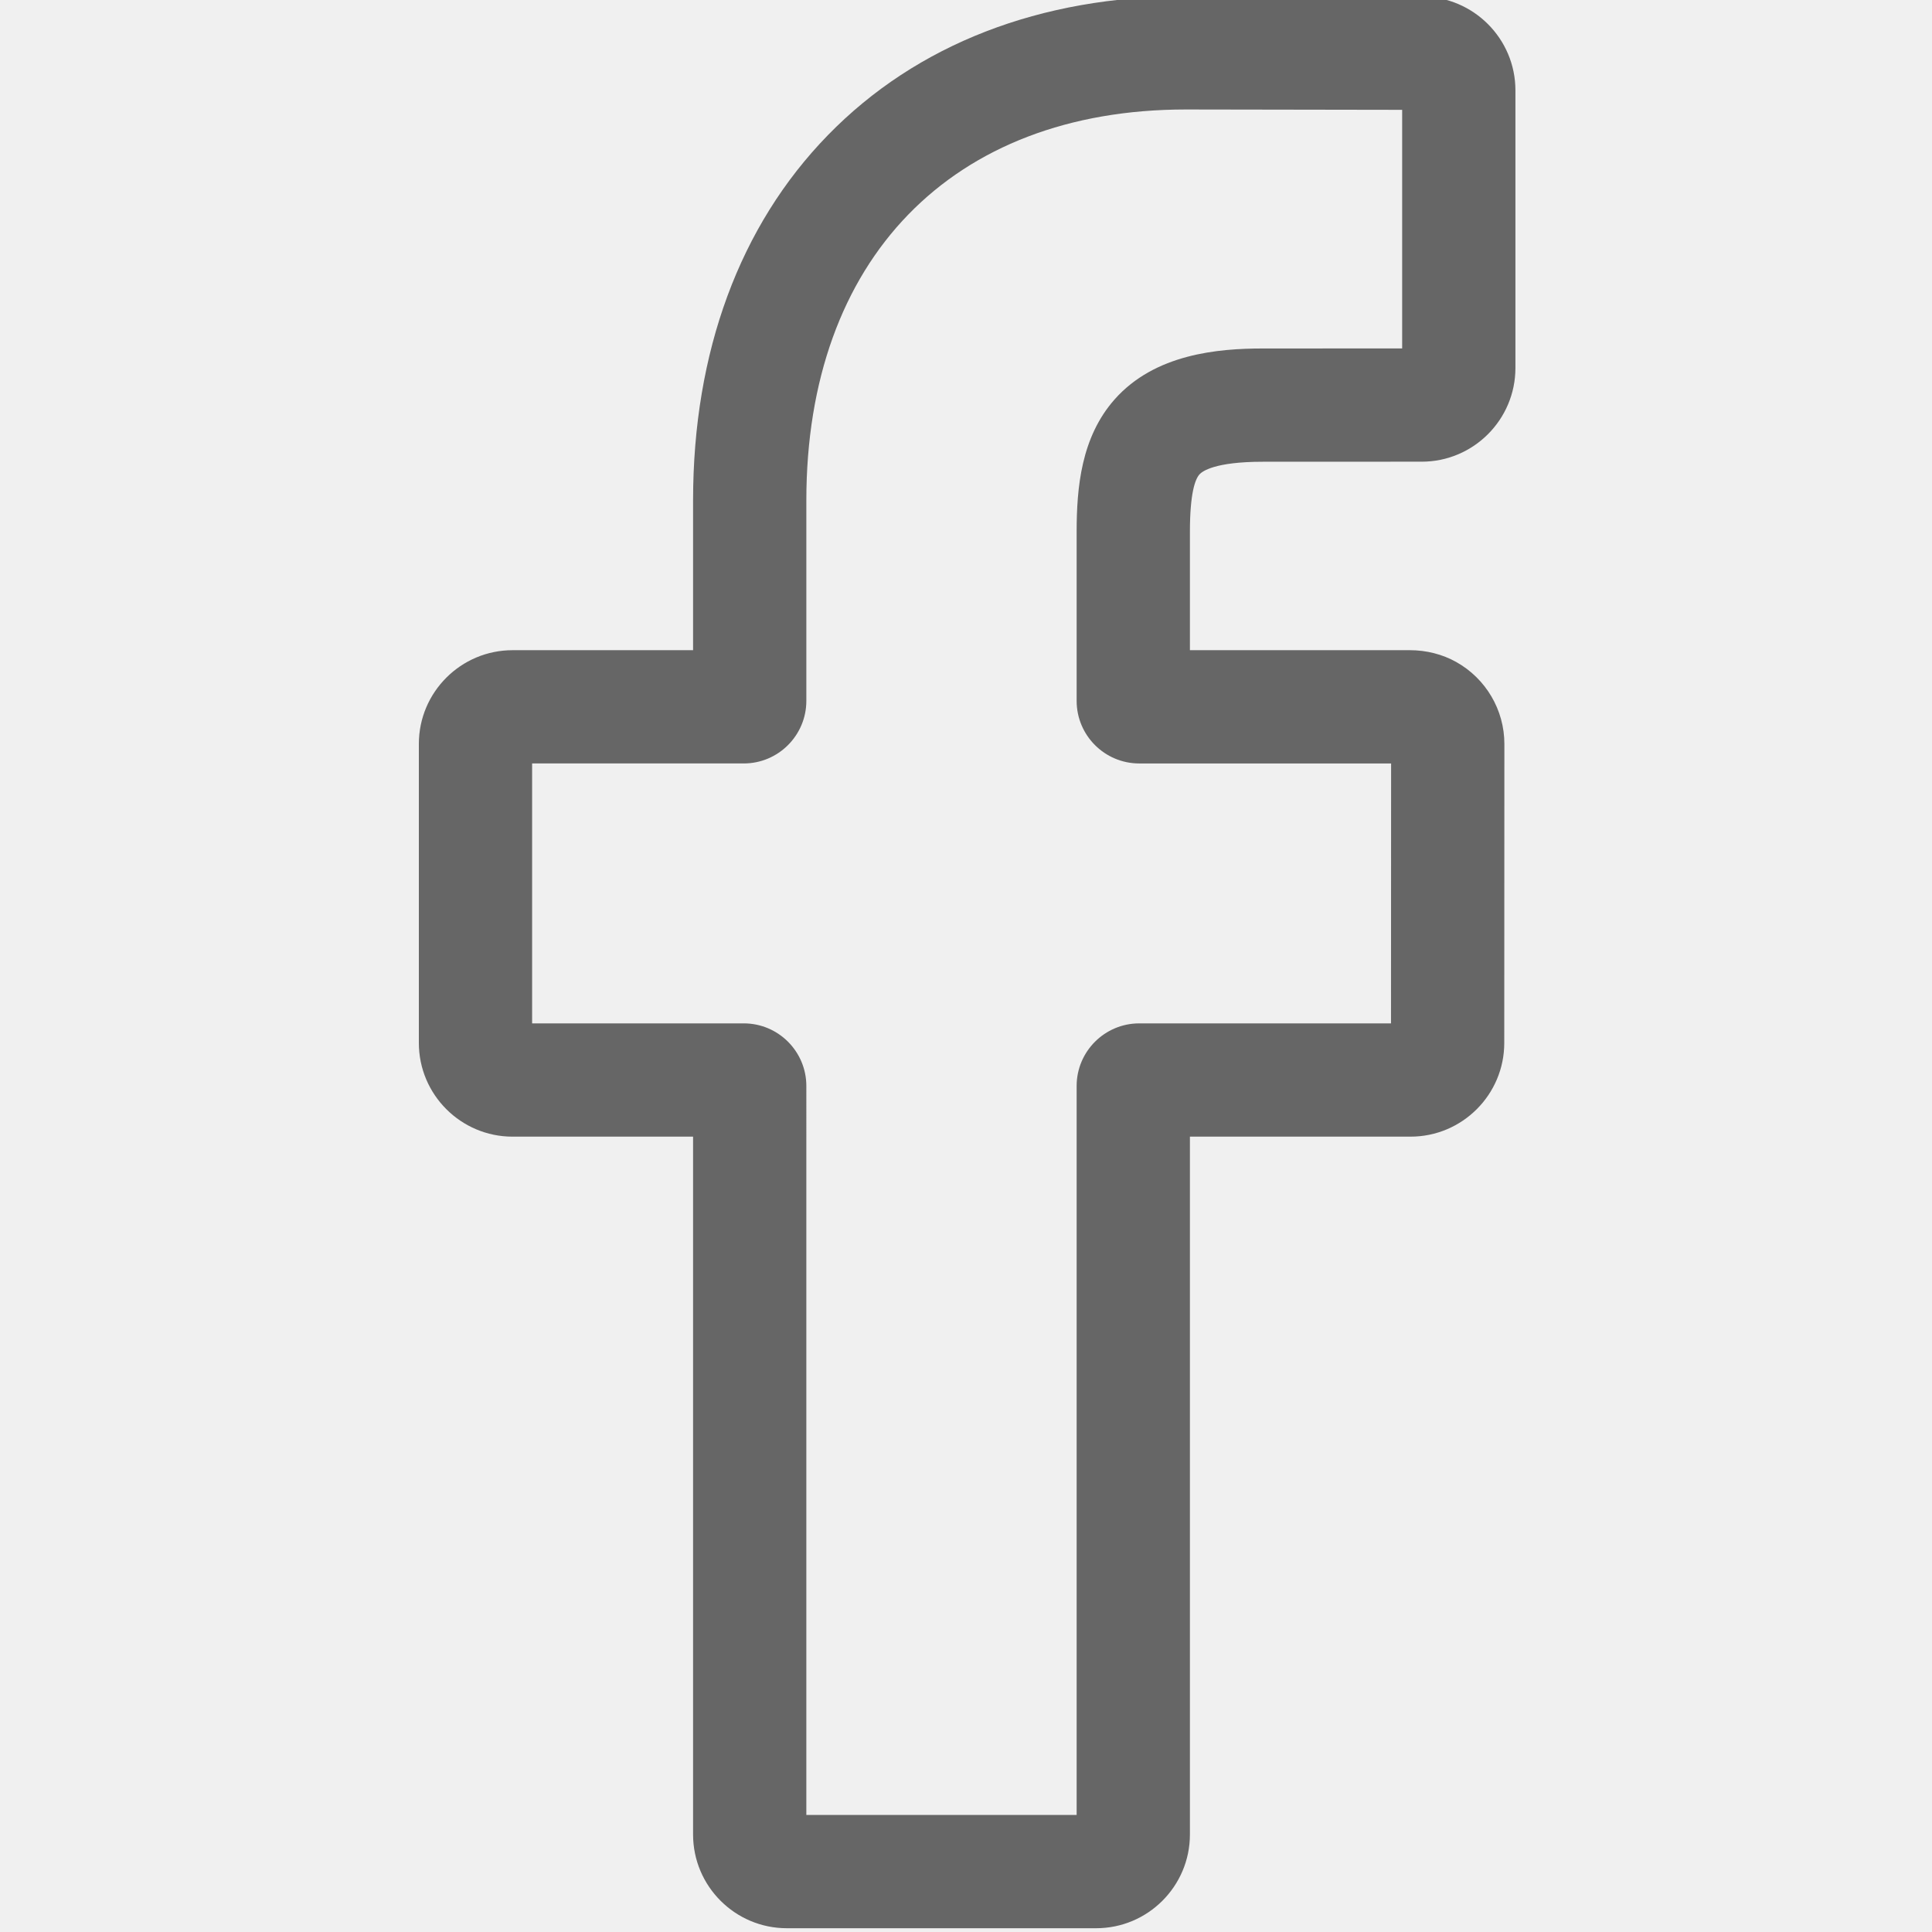
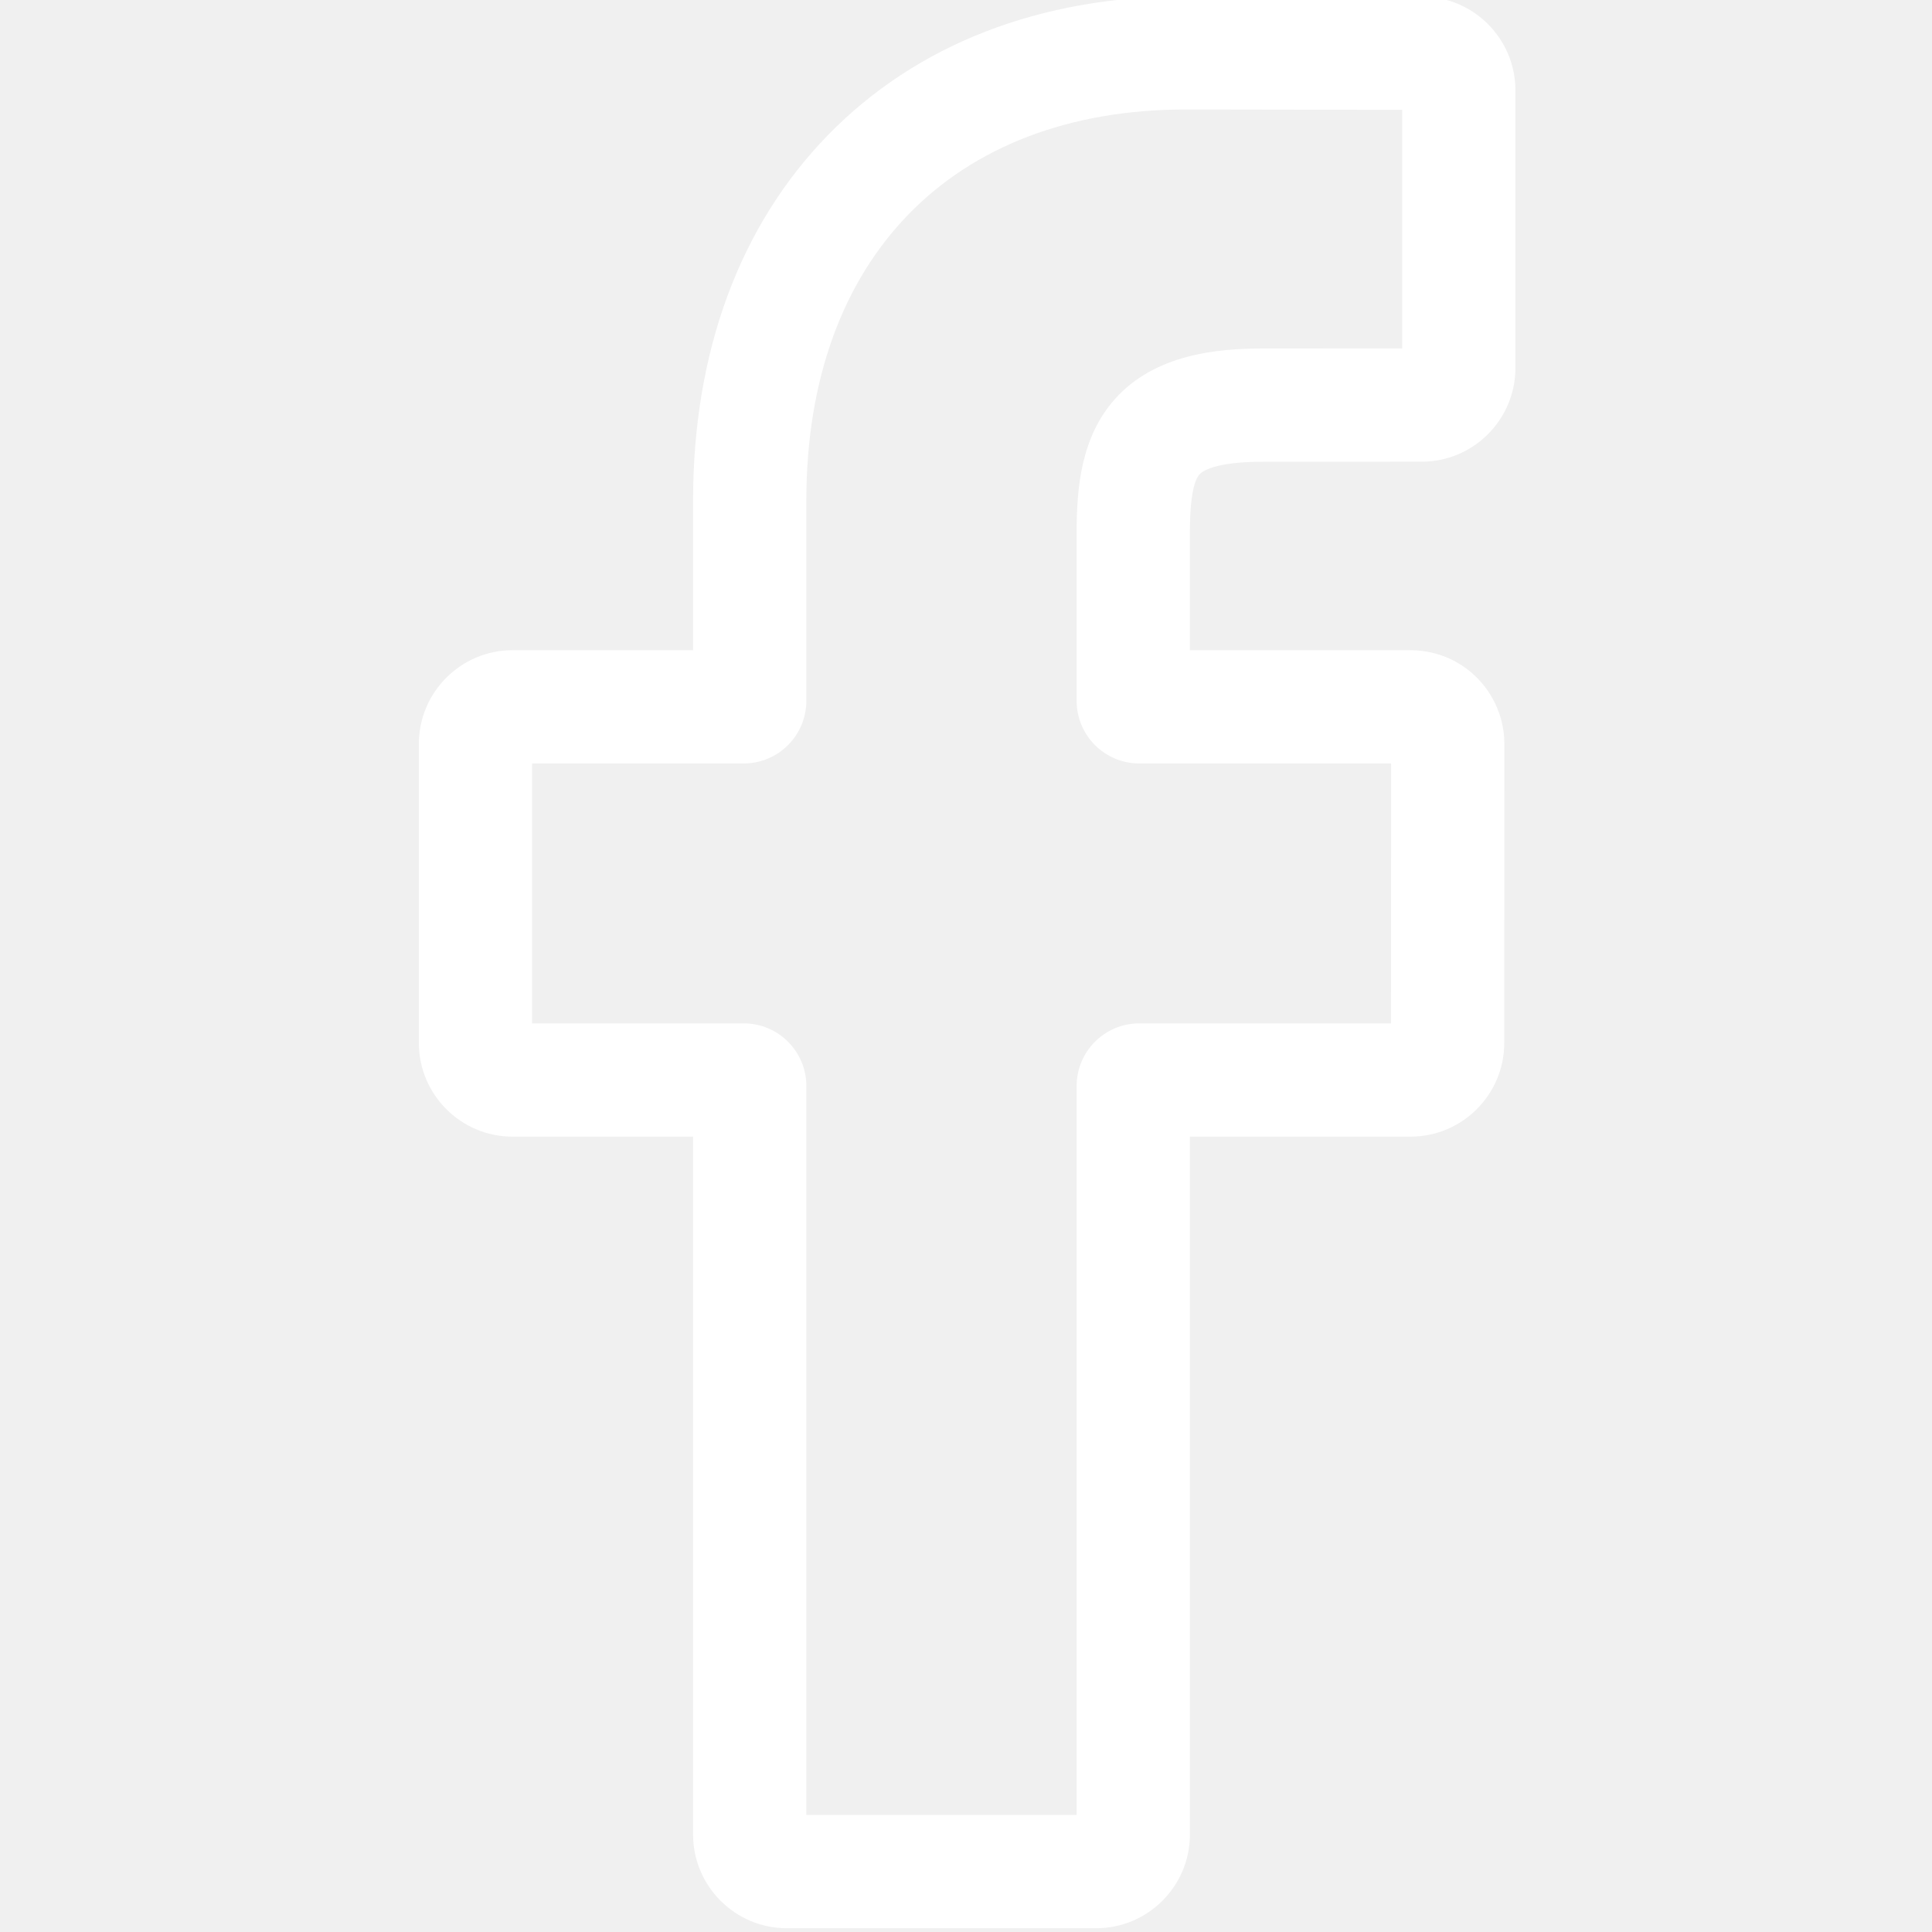
- <svg xmlns="http://www.w3.org/2000/svg" fill="#666" width="50px" height="50px" viewBox="-110 1 511 512">
+ <svg xmlns="http://www.w3.org/2000/svg" fill="#fff" width="50px" height="50px" viewBox="-110 1 511 512">
  <path d="m180 512h-81.992c-13.695 0-24.836-11.141-24.836-24.836v-184.938h-47.836c-13.695 0-24.836-11.145-24.836-24.836v-79.246c0-13.695 11.141-24.836 24.836-24.836h47.836v-39.684c0-39.348 12.355-72.824 35.727-96.805 23.477-24.09 56.285-36.82 94.879-36.82l62.531.102c13.672.023 24.793 11.164 24.793 24.836v73.578c0 13.695-11.137 24.836-24.828 24.836l-42.102.016c-12.84 0-16.109 2.574-16.809 3.363-1.152 1.309-2.523 5.008-2.523 15.223v31.352h58.27c4.387 0 8.637 1.082 12.289 3.121 7.879 4.402 12.777 12.727 12.777 21.723l-.031 79.246c0 13.688-11.141 24.828-24.836 24.828h-58.469v184.941c0 13.695-11.145 24.836-24.84 24.836zm-76.812-30.016h71.633v-193.195c0-9.145 7.441-16.582 16.582-16.582h66.727l.027-68.883h-66.758c-9.141 0-16.578-7.438-16.578-16.582v-44.789c0-11.727 1.191-25.062 10.043-35.086 10.695-12.117 27.551-13.516 39.301-13.516l36.922-.016v-63.227l-57.332-.094c-62.023 0-100.566 39.703-100.566 103.609v53.117c0 9.141-7.438 16.582-16.578 16.582h-56.094v68.883h56.094c9.141 0 16.578 7.438 16.578 16.582zm163.062-451.867h.004zm0 0" />
</svg>
